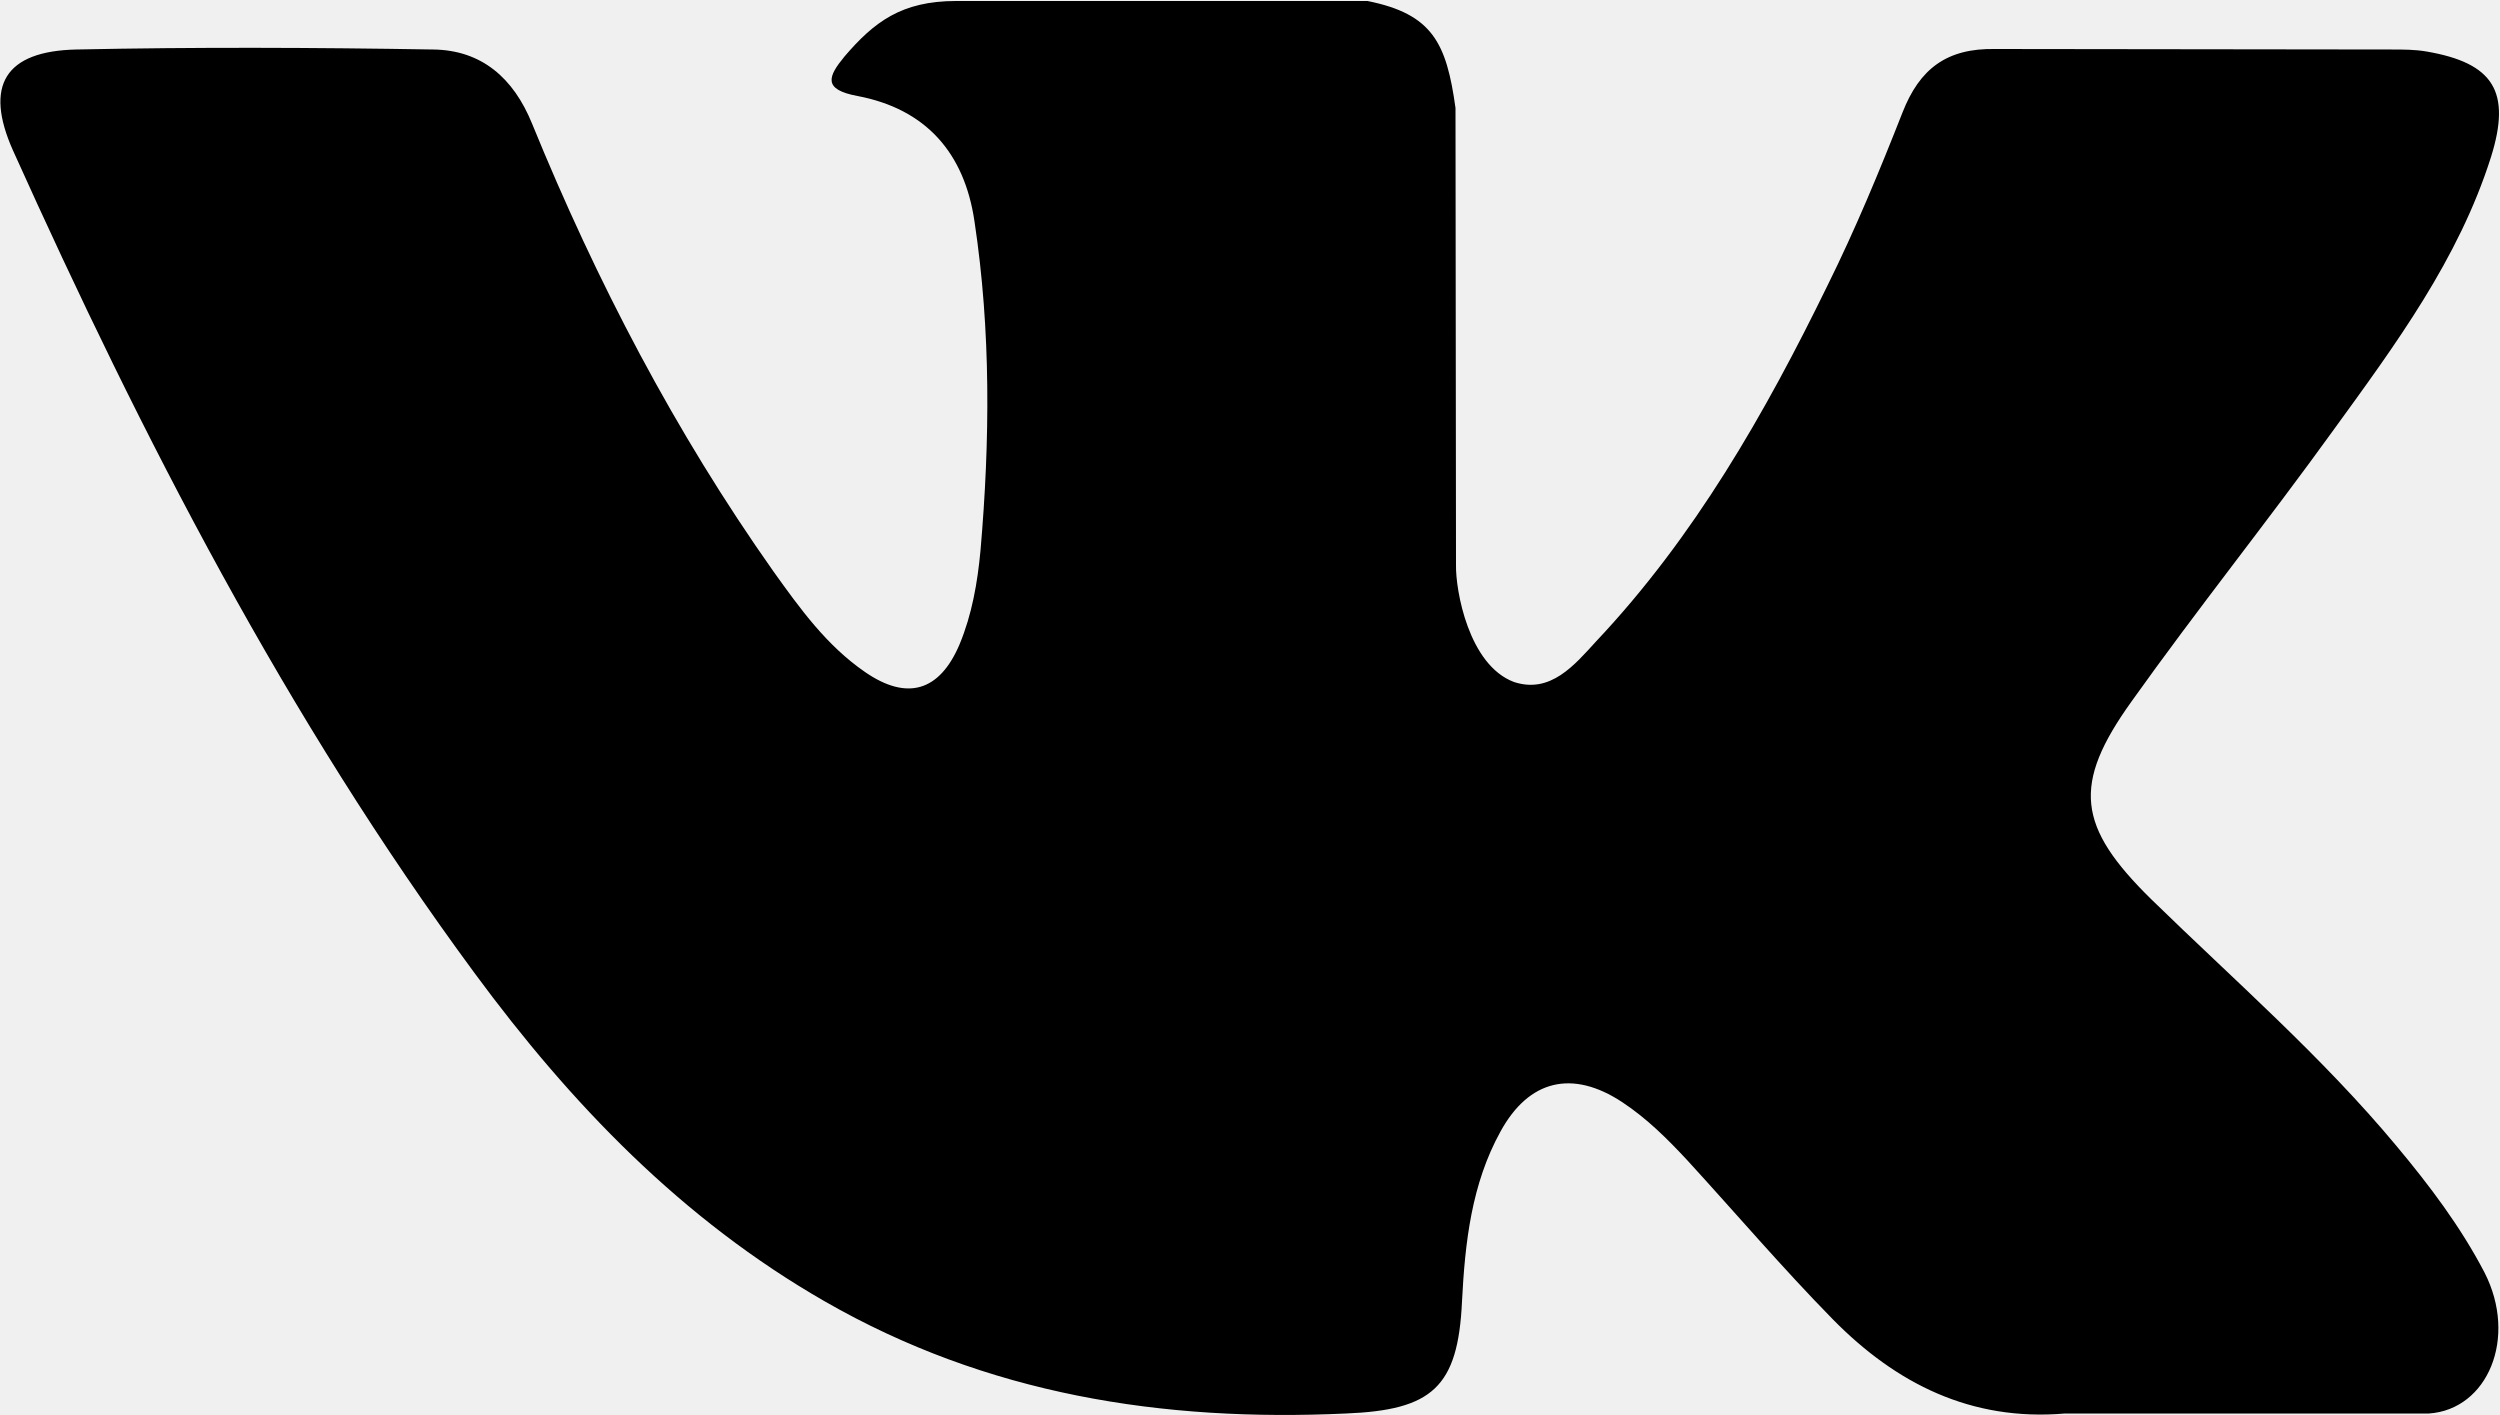
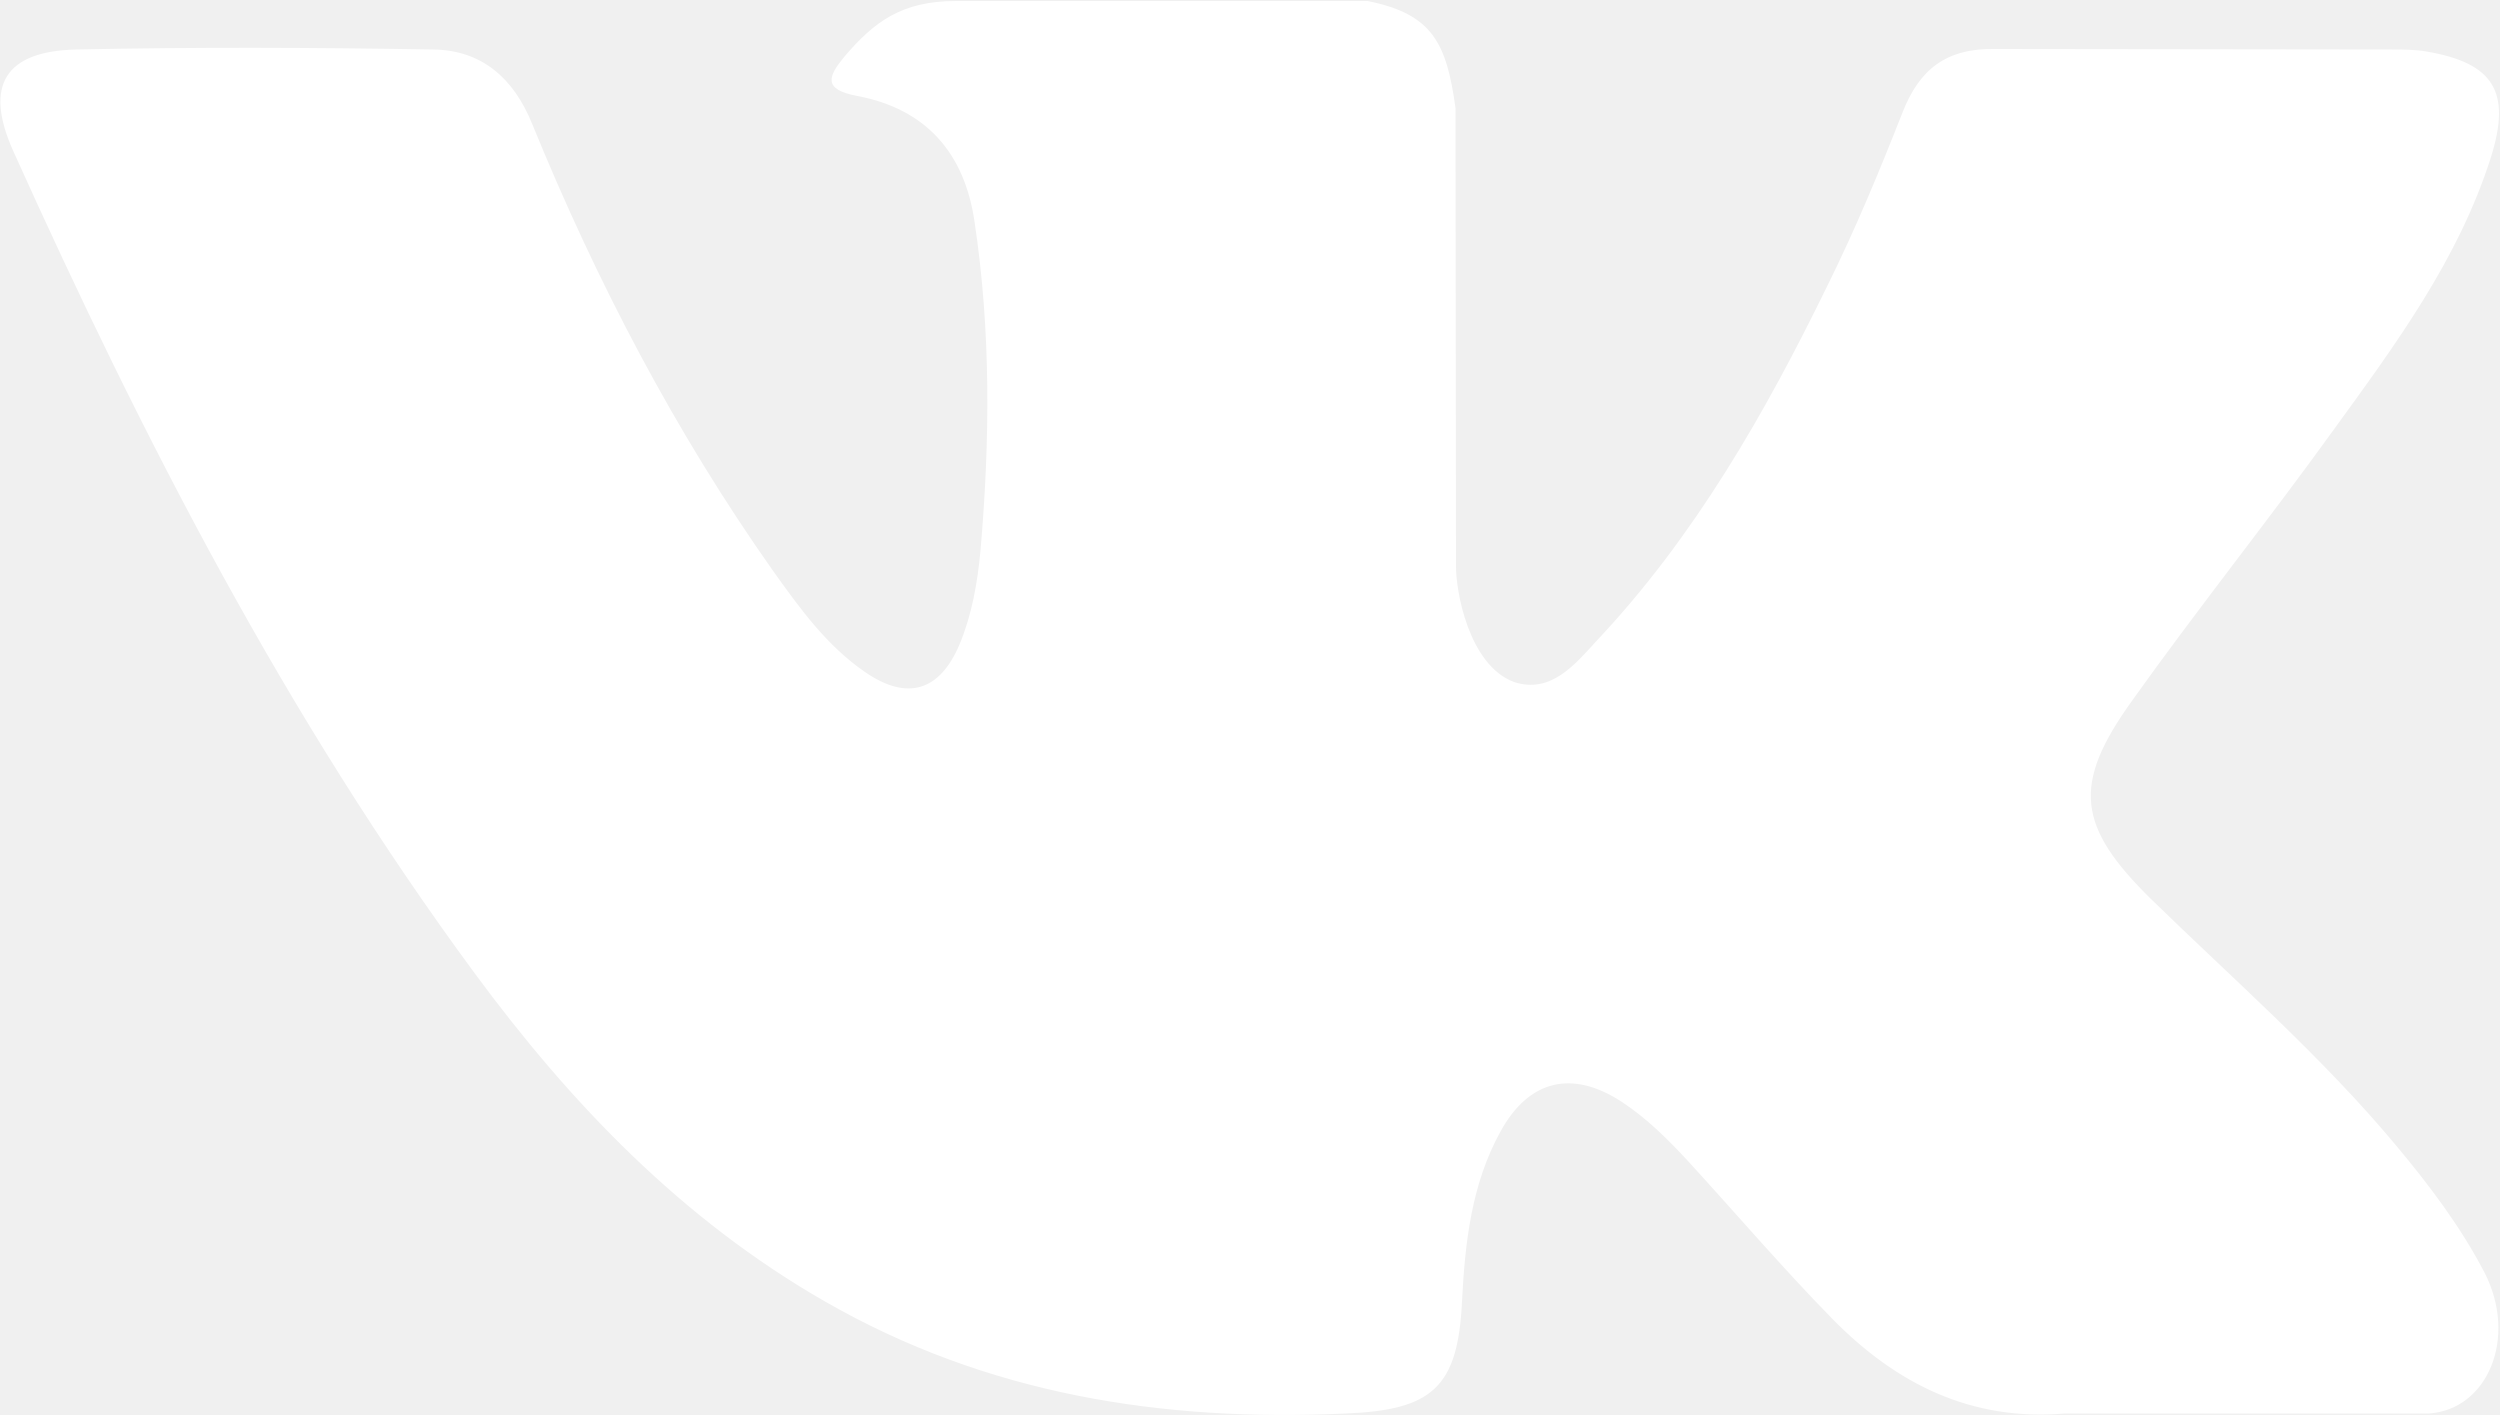
- <svg xmlns="http://www.w3.org/2000/svg" viewBox="0 108.5 500 283">
+ <svg xmlns="http://www.w3.org/2000/svg" viewBox="0 108.5 500 283" fill="#fff">
  <path d="M430.3 288.4c16.6 16.2 34.1 31.4 49 49.3 6.6 7.9 12.8 16.1 17.6 25.3 6.7 13.1.6 27.4-11.1 28.2H413c-18.8 1.6-33.8-6-46.4-18.8-10.1-10.3-19.4-21.2-29.1-31.8-4-4.3-8.1-8.4-13.1-11.7-9.9-6.5-18.6-4.5-24.3 5.9-5.8 10.5-7.1 22.2-7.7 34-.8 17.2-6 21.7-23.2 22.4-36.8 1.7-71.8-3.8-104.2-22.4-28.6-16.4-50.8-39.5-70.1-65.7-37.6-51-66.4-107-92.3-164.5-5.8-13-1.6-19.9 12.7-20.2 23.8-.5 47.5-.4 71.3 0 9.7.1 16.1 5.7 19.8 14.8 12.9 31.6 28.6 61.7 48.3 89.6 5.3 7.4 10.6 14.8 18.3 20.1 8.4 5.8 14.9 3.9 18.9-5.5 2.5-6 3.6-12.4 4.2-18.8 1.9-22 2.1-43.9-1.2-65.8-2-13.7-9.7-22.5-23.4-25.1-7-1.3-5.9-3.9-2.6-7.9 5.9-6.9 11.4-11.1 22.3-11.1h82.3c13 2.6 15.8 8.4 17.6 21.4l.1 91.4c-.1 5 2.5 20 11.6 23.4 7.3 2.4 12.1-3.4 16.4-8.1 19.7-20.9 33.8-45.6 46.3-71.2 5.6-11.3 10.4-22.9 15-34.6 3.4-8.7 8.8-12.9 18.6-12.7l79.2.1c2.3 0 4.7 0 7 .4 13.4 2.3 17 8 12.9 21.1-6.5 20.5-19.1 37.5-31.5 54.6-13.2 18.3-27.3 35.9-40.4 54.3-11.9 16.6-10.9 25 4 39.6z" />
</svg>
